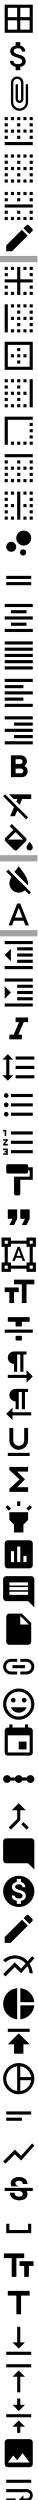
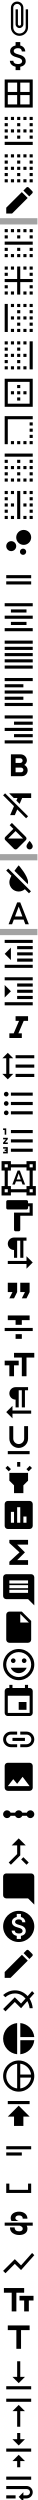
<svg xmlns="http://www.w3.org/2000/svg" xmlns:xlink="http://www.w3.org/1999/xlink">
  <defs />
  <symbol id="attach_file" viewBox="0 0 48 48">
    <path d="M33 12v23c0 4.42-3.58 8-8 8s-8-3.58-8-8V10c0-2.76 2.24-5 5-5s5 2.24 5 5v21c0 1.1-.89 2-2 2-1.11 0-2-.9-2-2V12h-3v19c0 2.76 2.24 5 5 5s5-2.24 5-5V10c0-4.42-3.58-8-8-8s-8 3.58-8 8v25c0 6.08 4.93 11 11 11s11-4.92 11-11V12h-3z" />
  </symbol>
  <symbol id="attach_money" viewBox="0 0 48 48">
    <path d="M23.6 21.8c-4.54-1.18-6-2.39-6-4.29 0-2.18 2.01-3.71 5.4-3.71 3.56 0 4.88 1.7 5 4.2h4.42c-.13-3.45-2.24-6.59-6.42-7.62V6h-6v4.32c-3.88.85-7 3.35-7 7.22 0 4.62 3.83 6.92 9.4 8.26 5.01 1.2 6 2.95 6 4.83 0 1.37-.97 3.57-5.4 3.57-4.12 0-5.75-1.85-5.96-4.2h-4.41c.25 4.38 3.52 6.83 7.37 7.66V42h6v-4.3c3.89-.75 7-3 7-7.11 0-5.66-4.86-7.6-9.4-8.79z" />
  </symbol>
  <symbol id="border_all" viewBox="0 0 48 48">
    <path d="M6 6v36h36V6H6zm16 32H10V26h12v12zm0-16H10V10h12v12zm16 16H26V26h12v12zm0-16H26V10h12v12z" />
  </symbol>
  <symbol id="border_bottom" viewBox="0 0 48 48">
    <path d="M18 22h-4v4h4v-4zm8 8h-4v4h4v-4zM18 6h-4v4h4V6zm8 16h-4v4h4v-4zM10 6H6v4h4V6zm16 8h-4v4h4v-4zm8 8h-4v4h4v-4zM26 6h-4v4h4V6zm8 0h-4v4h4V6zm4 20h4v-4h-4v4zm0 8h4v-4h-4v4zM10 14H6v4h4v-4zm28-8v4h4V6h-4zm0 12h4v-4h-4v4zm-28 4H6v4h4v-4zM6 42h36v-4H6v4zm4-12H6v4h4v-4z" />
  </symbol>
  <symbol id="border_clear" viewBox="0 0 48 48">
    <path d="M14 10h4V6h-4v4zm0 16h4v-4h-4v4zm0 16h4v-4h-4v4zm8-8h4v-4h-4v4zm0 8h4v-4h-4v4zM6 42h4v-4H6v4zm0-8h4v-4H6v4zm0-8h4v-4H6v4zm0-8h4v-4H6v4zm0-8h4V6H6v4zm16 16h4v-4h-4v4zm16 8h4v-4h-4v4zm0-8h4v-4h-4v4zm0 16h4v-4h-4v4zm0-24h4v-4h-4v4zm-16 0h4v-4h-4v4zM38 6v4h4V6h-4zm-16 4h4V6h-4v4zm8 32h4v-4h-4v4zm0-16h4v-4h-4v4zm0-16h4V6h-4v4z" />
  </symbol>
  <symbol id="border_color" viewBox="0 0 48 48">
    <path d="M35.5 14L28 6.5l-20 20V34h7.5l20-20zm5.91-5.91c.78-.78.78-2.05 0-2.83L36.74.59c-.78-.78-2.05-.78-2.83 0L30 4.5l7.5 7.5 3.91-3.91z" />
    <path fill-opacity=".36" d="M0 40h48v8H0z" />
  </symbol>
  <symbol id="border_horizontal" viewBox="0 0 48 48">
    <path d="M6 42h4v-4H6v4zm4-28H6v4h4v-4zM6 34h4v-4H6v4zm8 8h4v-4h-4v4zM10 6H6v4h4V6zm8 0h-4v4h4V6zm16 0h-4v4h4V6zm-8 8h-4v4h4v-4zm0-8h-4v4h4V6zm12 28h4v-4h-4v4zm-16 8h4v-4h-4v4zM6 26h36v-4H6v4zM38 6v4h4V6h-4zm0 12h4v-4h-4v4zM22 34h4v-4h-4v4zm8 8h4v-4h-4v4zm8 0h4v-4h-4v4z" />
  </symbol>
  <symbol id="border_inner" viewBox="0 0 48 48">
    <path d="M6 42h4v-4H6v4zm8 0h4v-4h-4v4zm-4-28H6v4h4v-4zM6 34h4v-4H6v4zM18 6h-4v4h4V6zm-8 0H6v4h4V6zm24 0h-4v4h4V6zm4 12h4v-4h-4v4zm0-12v4h4V6h-4zm-8 36h4v-4h-4v4zM26 6h-4v16H6v4h16v16h4V26h16v-4H26V6zm12 36h4v-4h-4v4zm0-8h4v-4h-4v4z" />
  </symbol>
  <symbol id="border_left" viewBox="0 0 48 48">
    <path d="M22 42h4v-4h-4v4zm0-8h4v-4h-4v4zm0-24h4V6h-4v4zm0 8h4v-4h-4v4zm0 8h4v-4h-4v4zm-8 16h4v-4h-4v4zm0-32h4V6h-4v4zm0 16h4v-4h-4v4zM6 42h4V6H6v36zm32-24h4v-4h-4v4zm-8 24h4v-4h-4v4zm8-8h4v-4h-4v4zm0-28v4h4V6h-4zm0 20h4v-4h-4v4zm0 16h4v-4h-4v4zm-8-16h4v-4h-4v4zm0-16h4V6h-4v4z" />
  </symbol>
  <symbol id="border_outer" viewBox="0 0 48 48">
    <path d="M26 14h-4v4h4v-4zm0 8h-4v4h4v-4zm8 0h-4v4h4v-4zM6 6v36h36V6H6zm32 32H10V10h28v28zm-12-8h-4v4h4v-4zm-8-8h-4v4h4v-4z" />
  </symbol>
  <symbol id="border_right" viewBox="0 0 48 48">
    <path d="M14 42h4v-4h-4v4zM6 10h4V6H6v4zm8 0h4V6h-4v4zm0 16h4v-4h-4v4zM6 42h4v-4H6v4zm16 0h4v-4h-4v4zM6 26h4v-4H6v4zm0 8h4v-4H6v4zm0-16h4v-4H6v4zm16 16h4v-4h-4v4zm8-8h4v-4h-4v4zm8-20v36h4V6h-4zm-8 36h4v-4h-4v4zm0-32h4V6h-4v4zm-8 16h4v-4h-4v4zm0-16h4V6h-4v4zm0 8h4v-4h-4v4z" />
  </symbol>
  <symbol id="border_style" viewBox="0 0 48 48">
    <path d="M30 42h4v-4h-4v4zm8 0h4v-4h-4v4zm-24 0h4v-4h-4v4zm8 0h4v-4h-4v4zm16-8h4v-4h-4v4zm0-8h4v-4h-4v4zM6 6v36h4V10h32V6H6zm32 12h4v-4h-4v4z" />
  </symbol>
  <symbol id="border_top" viewBox="0 0 48 48">
    <path d="M14 42h4v-4h-4v4zm0-16h4v-4h-4v4zm8 0h4v-4h-4v4zm0 16h4v-4h-4v4zM6 34h4v-4H6v4zm0 8h4v-4H6v4zm0-16h4v-4H6v4zm0-8h4v-4H6v4zm16 16h4v-4h-4v4zm16-16h4v-4h-4v4zm0 8h4v-4h-4v4zM6 6v4h36V6H6zm32 28h4v-4h-4v4zm-8 8h4v-4h-4v4zm-8-24h4v-4h-4v4zm16 24h4v-4h-4v4zm-8-16h4v-4h-4v4z" />
  </symbol>
  <symbol id="border_vertical" viewBox="0 0 48 48">
    <path d="M6 18h4v-4H6v4zm0-8h4V6H6v4zm8 32h4v-4h-4v4zm0-16h4v-4h-4v4zm-8 0h4v-4H6v4zm0 16h4v-4H6v4zm0-8h4v-4H6v4zm8-24h4V6h-4v4zm24 24h4v-4h-4v4zm-16 8h4V6h-4v36zm16 0h4v-4h-4v4zm0-16h4v-4h-4v4zm0-20v4h4V6h-4zm0 12h4v-4h-4v4zm-8-8h4V6h-4v4zm0 32h4v-4h-4v4zm0-16h4v-4h-4v4z" />
  </symbol>
  <symbol id="bubble_chart" viewBox="0 0 48 48">
    <circle cx="14.4" cy="28.8" r="6.4" />
    <circle cx="29.6" cy="36" r="4" />
    <circle cx="30.4" cy="17.6" r="9.6" />
  </symbol>
  <symbol id="drag_handle" viewBox="0 0 48 48">
    <path d="M40 18H8v4h32v-4zM8 30h32v-4H8v4z" />
  </symbol>
  <symbol id="format_align_center" viewBox="0 0 48 48">
    <path d="M14 30v4h20v-4H14zM6 42h36v-4H6v4zm0-16h36v-4H6v4zm8-12v4h20v-4H14zM6 6v4h36V6H6z" />
  </symbol>
  <symbol id="format_align_justify" viewBox="0 0 48 48">
    <path d="M6 42h36v-4H6v4zm0-8h36v-4H6v4zm0-8h36v-4H6v4zm0-8h36v-4H6v4zM6 6v4h36V6H6z" />
  </symbol>
  <symbol id="format_align_left" viewBox="0 0 48 48">
    <path d="M30 30H6v4h24v-4zm0-16H6v4h24v-4zM6 26h36v-4H6v4zm0 16h36v-4H6v4zM6 6v4h36V6H6z" />
  </symbol>
  <symbol id="format_align_right" viewBox="0 0 48 48">
    <path d="M6 42h36v-4H6v4zm12-8h24v-4H18v4zM6 26h36v-4H6v4zm12-8h24v-4H18v4zM6 6v4h36V6H6z" />
  </symbol>
  <symbol id="format_bold" viewBox="0 0 48 48">
    <path d="M31.2 21.58c1.93-1.35 3.3-3.53 3.3-5.58 0-4.51-3.49-8-8-8H14v28h14.08c4.19 0 7.42-3.4 7.42-7.58 0-3.04-1.73-5.63-4.3-6.84zM20 13h6c1.66 0 3 1.34 3 3s-1.34 3-3 3h-6v-6zm7 18h-7v-6h7c1.66 0 3 1.34 3 3s-1.34 3-3 3z" />
  </symbol>
  <symbol id="format_clear" viewBox="0 0 48 48">
    <path d="M6.54 10L4 12.55l13.94 13.94L13 38h6l3.14-7.32L33.46 42 36 39.45 7.09 10.55 6.54 10zM12 10v.36L17.64 16h4.79l-1.44 3.35 4.2 4.2L28.43 16H40v-6H12z" />
  </symbol>
  <symbol id="format_color_fill" viewBox="0 0 48 48">
    <path d="M33.12 17.88L15.24 0l-2.83 2.83 4.76 4.76L6.88 17.88c-1.17 1.17-1.17 3.07 0 4.24l11 11c.58.59 1.35.88 2.12.88s1.54-.29 2.12-.88l11-11c1.17-1.17 1.17-3.07 0-4.24zM10.41 20L20 10.42 29.59 20H10.41zM38 23s-4 4.33-4 7c0 2.21 1.79 4 4 4s4-1.79 4-4c0-2.67-4-7-4-7z" />
    <path fill-opacity=".36" d="M0 40h48v8H0z" />
  </symbol>
  <symbol id="format_color_reset" viewBox="0 0 48 48">
    <path d="M36 28c0-8-12-21.6-12-21.6s-2.66 3.02-5.47 7.04L35.7 30.61c.19-.84.3-1.71.3-2.61zm-1.76 6.24L25 25 10.54 10.54 8 13.09l6.64 6.64C13.11 22.65 12 25.58 12 28c0 6.63 5.37 12 12 12 3.04 0 5.8-1.14 7.91-3l5.27 5.27 2.54-2.55-5.48-5.48z" />
  </symbol>
  <symbol id="format_color_text" viewBox="0 0 48 48">
    <path fill-opacity=".36" d="M0 40h48v8H0z" />
    <path d="M22 6L11 34h4.5l2.25-6h12.5l2.25 6H37L26 6h-4zm-2.75 18L24 11.33 28.75 24h-9.5z" />
  </symbol>
  <symbol id="format_indent_decrease" viewBox="0 0 48 48">
    <path d="M22 34h20v-4H22v4zM6 24l8 8V16l-8 8zm0 18h36v-4H6v4zM6 6v4h36V6H6zm16 12h20v-4H22v4zm0 8h20v-4H22v4z" />
  </symbol>
  <symbol id="format_indent_increase" viewBox="0 0 48 48">
    <path d="M6 42h36v-4H6v4zm0-26v16l8-8-8-8zm16 18h20v-4H22v4zM6 6v4h36V6H6zm16 12h20v-4H22v4zm0 8h20v-4H22v4z" />
  </symbol>
  <symbol id="format_italic" viewBox="0 0 48 48">
    <path d="M20 8v6h4.43l-6.86 16H12v6h16v-6h-4.43l6.86-16H36V8z" />
  </symbol>
  <symbol id="format_line_spacing" viewBox="0 0 48 48">
    <path d="M12 14h5l-7-7-7 7h5v20H3l7 7 7-7h-5V14zm8-4v4h24v-4H20zm0 28h24v-4H20v4zm0-12h24v-4H20v4z" />
  </symbol>
  <symbol id="format_list_bulleted" viewBox="0 0 48 48">
    <path d="M8 21c-1.66 0-3 1.34-3 3s1.34 3 3 3 3-1.34 3-3-1.34-3-3-3zM8 9c-1.66 0-3 1.34-3 3s1.34 3 3 3 3-1.34 3-3-1.34-3-3-3zm0 24c-1.67 0-3 1.35-3 3s1.35 3 3 3 3-1.35 3-3-1.33-3-3-3zm6 5h28v-4H14v4zm0-12h28v-4H14v4zm0-16v4h28v-4H14z" />
  </symbol>
  <symbol id="format_list_numbered" viewBox="0 0 48 48">
    <path d="M4 34h4v1H6v2h2v1H4v2h6v-8H4v2zm2-18h2V8H4v2h2v6zm-2 6h3.6L4 26.2V28h6v-2H6.4l3.6-4.2V20H4v2zm10-12v4h28v-4H14zm0 28h28v-4H14v4zm0-12h28v-4H14v4z" />
  </symbol>
  <symbol id="format_paint" viewBox="0 0 48 48">
    <path d="M36 8V6c0-1.1-.9-2-2-2H10c-1.1 0-2 .9-2 2v8c0 1.1.9 2 2 2h24c1.1 0 2-.9 2-2v-2h2v8H18v22c0 1.1.9 2 2 2h4c1.1 0 2-.9 2-2V24h16V8h-6z" />
  </symbol>
  <symbol id="format_quote" viewBox="0 0 48 48">
    <path d="M12 34h6l4-8V14H10v12h6zm16 0h6l4-8V14H26v12h6z" />
  </symbol>
  <symbol id="format_shapes" viewBox="0 0 48 48">
    <path d="M46 14V2H34v4H14V2H2v12h4v20H2v12h12v-4h20v4h12V34h-4V14h4zM6 6h4v4H6V6zm4 36H6v-4h4v4zm24-4H14v-4h-4V14h4v-4h20v4h4v20h-4v4zm8 4h-4v-4h4v4zm-4-32V6h4v4h-4zM27.47 28H20.5l-1.46 4h-3.25l6.8-18h2.81l6.81 18h-3.26l-1.48-4zm-6.1-2.52h5.22l-2.61-7.66-2.61 7.66z" />
  </symbol>
  <symbol id="format_size" viewBox="0 0 48 48">
    <path d="M18 8v6h10v24h6V14h10V8H18zM6 24h6v14h6V24h6v-6H6v6z" />
  </symbol>
  <symbol id="format_strikethrough" viewBox="0 0 48 48">
    <path d="M20 38h8v-6h-8v6zM10 8v6h10v6h8v-6h10V8H10zM6 28h36v-4H6v4z" />
  </symbol>
  <symbol id="format_textdirection_l_to_r" viewBox="0 0 48 48">
    <path d="M18 20v10h4V8h4v22h4V8h4V4H18c-4.42 0-8 3.58-8 8s3.58 8 8 8zm24 16l-8-8v6H10v4h24v6l8-8z" />
  </symbol>
  <symbol id="format_textdirection_r_to_l" viewBox="0 0 48 48">
    <path d="M20 20v10h4V8h4v22h4V8h4V4H20c-4.42 0-8 3.58-8 8s3.58 8 8 8zm-4 14v-6l-8 8 8 8v-6h24v-4H16z" />
  </symbol>
  <symbol id="format_underlined" viewBox="0 0 48 48">
    <path d="M24 34c6.63 0 12-5.37 12-12V6h-5v16c0 3.87-3.13 7-7 7s-7-3.13-7-7V6h-5v16c0 6.63 5.37 12 12 12zm-14 4v4h28v-4H10z" />
  </symbol>
  <symbol id="functions" viewBox="0 0 48 48">
    <path d="M36 8H12v4l13 12-13 12v4h24v-6H22l10-10-10-10h14z" />
  </symbol>
  <symbol id="highlight" viewBox="0 0 48 48">
    <path d="M12 28l6 6v10h12V34l6-6V18H12zM22 4h4v6h-4zM7 11.75l2.828-2.828 4.243 4.243-2.82 2.828zm26.923 1.422l4.242-4.242 2.83 2.828L36.75 16z" />
  </symbol>
  <symbol id="insert_chart" viewBox="0 0 48 48">
    <path d="M38 6H10c-2.21 0-4 1.79-4 4v28c0 2.21 1.79 4 4 4h28c2.21 0 4-1.79 4-4V10c0-2.21-1.79-4-4-4zM18 34h-4V20h4v14zm8 0h-4V14h4v20zm8 0h-4v-8h4v8z" />
  </symbol>
  <symbol id="insert_comment" viewBox="0 0 48 48">
    <path d="M40 4H8C5.79 4 4 5.79 4 8v24c0 2.21 1.79 4 4 4h28l8 8V8c0-2.21-1.79-4-4-4zm-4 24H12v-4h24v4zm0-6H12v-4h24v4zm0-6H12v-4h24v4z" />
  </symbol>
  <symbol id="insert_drive_file" viewBox="0 0 48 48">
    <path d="M12 4C9.79 4 8.02 5.79 8.02 8L8 40c0 2.21 1.77 4 3.98 4H36c2.21 0 4-1.79 4-4V16L28 4H12zm14 14V7l11 11H26z" />
  </symbol>
  <symbol id="insert_emoticon" viewBox="0 0 48 48">
    <path d="M23.99 4C12.94 4 4 12.95 4 24s8.94 20 19.99 20C35.04 44 44 35.05 44 24S35.04 4 23.99 4zM24 40c-8.84 0-16-7.16-16-16S15.16 8 24 8s16 7.16 16 16-7.16 16-16 16zm7-18c1.66 0 3-1.34 3-3s-1.34-3-3-3-3 1.34-3 3 1.34 3 3 3zm-14 0c1.66 0 3-1.34 3-3s-1.34-3-3-3-3 1.34-3 3 1.34 3 3 3zm7 13c4.66 0 8.61-2.91 10.21-7H13.79c1.6 4.09 5.55 7 10.21 7z" />
  </symbol>
  <symbol id="insert_invitation" viewBox="0 0 48 48">
    <path d="M34 24H24v10h10V24zM32 2v4H16V2h-4v4h-2c-2.21 0-3.98 1.79-3.98 4L6 38c0 2.21 1.79 4 4 4h28c2.21 0 4-1.79 4-4V10c0-2.21-1.79-4-4-4h-2V2h-4zm6 36H10V16h28v22z" />
  </symbol>
  <symbol id="insert_link" viewBox="0 0 48 48">
    <path d="M7.8 24c0-3.42 2.78-6.2 6.2-6.2h8V14h-8C8.48 14 4 18.48 4 24s4.48 10 10 10h8v-3.8h-8c-3.42 0-6.2-2.78-6.2-6.2zm8.2 2h16v-4H16v4zm18-12h-8v3.8h8c3.42 0 6.2 2.78 6.2 6.2s-2.78 6.2-6.2 6.2h-8V34h8c5.52 0 10-4.48 10-10s-4.48-10-10-10z" />
  </symbol>
  <symbol id="insert_photo" viewBox="0 0 48 48">
    <path d="M42 38V10c0-2.21-1.79-4-4-4H10c-2.21 0-4 1.79-4 4v28c0 2.21 1.79 4 4 4h28c2.21 0 4-1.79 4-4zM17 27l5 6.01L29 24l9 12H10l7-9z" />
  </symbol>
  <symbol id="linear_scale" viewBox="0 0 48 48">
    <path d="M39 19c-2.05 0-3.81 1.23-4.58 3h-5.84c-.77-1.77-2.53-3-4.58-3s-3.81 1.23-4.58 3h-5.84c-.77-1.77-2.53-3-4.58-3-2.77 0-5 2.23-5 5s2.23 5 5 5c2.05 0 3.81-1.23 4.58-3h5.84c.77 1.77 2.53 3 4.58 3s3.81-1.23 4.58-3h5.84c.77 1.77 2.53 3 4.58 3 2.77 0 5-2.23 5-5s-2.23-5-5-5z" />
  </symbol>
  <symbol id="merge_type" viewBox="0 0 48 48">
    <path d="M34 40.83L36.83 38 30 31.17 27.17 34 34 40.83zM15 16h7v11.17L11.17 38 14 40.83l12-12V16h7l-9-9-9 9z" />
  </symbol>
  <symbol id="mode_comment" viewBox="0 0 48 48">
    <path d="M43.98 8c0-2.21-1.77-4-3.98-4H8C5.79 4 4 5.79 4 8v24c0 2.21 1.79 4 4 4h28l8 8-.02-36z" />
  </symbol>
  <symbol id="mode_edit" viewBox="0 0 48 48">
    <path d="M6 34.5V42h7.5l22.13-22.13-7.5-7.5L6 34.5zm35.41-20.41c.78-.78.78-2.05 0-2.83l-4.67-4.67c-.78-.78-2.05-.78-2.83 0l-3.66 3.66 7.5 7.5 3.66-3.66z" />
  </symbol>
  <symbol id="monetization_on" viewBox="0 0 48 48">
    <path d="M24 4C12.95 4 4 12.95 4 24s8.95 20 20 20 20-8.95 20-20S35.05 4 24 4zm2.83 32.18V40H21.5v-3.86c-3.41-.73-6.33-2.92-6.54-6.81h3.91c.2 2.1 1.64 3.73 5.3 3.73 3.93 0 4.8-1.96 4.8-3.18 0-1.65-.89-3.22-5.33-4.28-4.96-1.19-8.36-3.24-8.36-7.34 0-3.43 2.77-5.67 6.22-6.42V8h5.33v3.89c3.72.91 5.58 3.72 5.71 6.77H28.6c-.11-2.22-1.28-3.73-4.44-3.73-3 0-4.8 1.35-4.8 3.29 0 1.69 1.3 2.77 5.33 3.82 4.04 1.05 8.36 2.77 8.36 7.82 0 3.65-2.76 5.66-6.22 6.32z" />
  </symbol>
  <symbol id="multiline_chart" viewBox="0 0 48 48">
    <path d="M44 13.84l-2.82-2.82-5.71 6.41C31.36 12.81 25.66 10 19.22 10 13.44 10 8.14 12.32 4 16l2.84 2.84c3.4-2.98 7.7-4.84 12.38-4.84 5.48 0 10.18 2.51 13.54 6.49L27 26.96l-8-8L4 33.98l3 3 12-12.02 8 8 8.09-9.1c1.5 2.7 2.5 5.79 2.89 9.1H42c-.44-4.61-1.89-8.78-4.09-12.27L44 13.84z" />
  </symbol>
  <symbol id="pie_chart" viewBox="0 0 48 48">
    <path d="M22 4v40C11.86 42.99 4 34.42 4 24S11.86 5 22 4zm4.06 0v17.99H44C43.06 12.49 35.53 4.94 26.06 4zm0 22.01V44c9.47-.94 17-8.49 17.94-17.99H26.06z" />
  </symbol>
  <symbol id="pie_chart_outlined" viewBox="0 0 48 48">
    <path d="M24 4C13 4 4 13 4 24s9 20 20 20 20-9 20-20S35 4 24 4zm2 4.13c7.21.9 12.97 6.66 13.87 13.87H26V8.13zM8 24c0-8.12 6.13-14.88 14-15.87v31.74C14.13 38.88 8 32.12 8 24zm18 15.87V26h13.87c-.9 7.21-6.66 12.97-13.87 13.87z" />
  </symbol>
  <symbol id="publish" viewBox="0 0 48 48">
    <path d="M10 8v4h28V8H10zm0 20h8v12h12V28h8L24 14 10 28z" />
  </symbol>
  <symbol id="short_text" viewBox="0 0 48 48">
    <path d="M8 18h32v4H8zm0 8h20v4H8z" />
  </symbol>
  <symbol id="show_chart" viewBox="0 0 48 48">
    <path d="M7 36.99l12-12.03 8 8 17-19.12-2.82-2.83L27 26.96l-8-8L4 33.99z" />
  </symbol>
  <symbol id="space_bar" viewBox="0 0 48 48">
    <path d="M36 18v8H12v-8H8v12h32V18z" />
  </symbol>
  <symbol id="strikethrough_s" viewBox="0 0 48 48">
    <path fill="#010101" d="M14.47 17.49c-.51-.95-.77-2.06-.77-3.33 0-1.22.26-2.33.79-3.34.53-1.01 1.27-1.87 2.23-2.58s2.09-1.26 3.41-1.65C21.45 6.2 22.89 6 24.47 6c1.62 0 3.09.22 4.41.67 1.32.45 2.45 1.07 3.39 1.88.94.8 1.66 1.75 2.17 2.86.51 1.1.76 2.31.76 3.62h-6.02c0-.61-.1-1.18-.29-1.7-.19-.53-.49-.98-.89-1.35-.4-.37-.9-.67-1.5-.87-.6-.21-1.31-.31-2.13-.31-.79 0-1.47.09-2.06.26-.58.17-1.06.41-1.44.72-.38.31-.67.67-.86 1.08-.19.41-.29.86-.29 1.32 0 .96.49 1.77 1.47 2.42.75.49 1.53.96 2.81 1.4h-9.22c-.1-.17-.21-.33-.31-.51zM42 24v-4H6v4h19.25c.36.14.8.28 1.1.41.74.33 1.32.68 1.74 1.02.42.35.7.73.85 1.13.15.41.22.87.22 1.37 0 .47-.09.91-.27 1.31-.18.41-.46.76-.83 1.05-.37.29-.85.52-1.42.69-.58.17-1.25.25-2.03.25-.87 0-1.66-.09-2.37-.26-.71-.17-1.31-.45-1.81-.83-.5-.38-.89-.88-1.17-1.49-.28-.61-.51-1.53-.51-2.41H12.8c0 1.1.16 2.26.47 3.16.31.9.75 1.71 1.3 2.42s1.21 1.32 1.96 1.84 1.56.96 2.44 1.3c.88.35 1.79.61 2.76.77.96.17 1.93.25 2.89.25 1.6 0 3.06-.18 4.36-.55s2.42-.9 3.34-1.58c.92-.69 1.63-1.53 2.14-2.54s.75-2.15.75-3.43c0-1.2-.21-2.28-.62-3.23-.1-.23-.21-.45-.34-.67H42z" />
  </symbol>
  <symbol id="text_fields" viewBox="0 0 48 48">
    <path d="M5 8v6h10v24h6V14h10V8H5zm38 10H25v6h6v14h6V24h6v-6z" />
  </symbol>
  <symbol id="title" viewBox="0 0 48 48">
    <path d="M10 8v6h11v24h6V14h11V8z" />
  </symbol>
  <symbol id="vertical_align_bottom" viewBox="0 0 48 48">
    <path d="M32 26h-6V6h-4v20h-6l8 8 8-8zM8 38v4h32v-4H8z" />
  </symbol>
  <symbol id="vertical_align_center" viewBox="0 0 48 48">
    <path d="M16 38h6v8h4v-8h6l-8-8-8 8zm16-28h-6V2h-4v8h-6l8 8 8-8zM8 22v4h32v-4H8z" />
  </symbol>
  <symbol id="vertical_align_top" viewBox="0 0 48 48">
    <path d="M16 22h6v20h4V22h6l-8-8-8 8zM8 6v4h32V6H8z" />
  </symbol>
  <symbol id="wrap_text" viewBox="0 0 48 48">
    <path d="M8 38h12v-4H8v4zm32-28H8v4h32v-4zm-6 12H8v4h26.5c2.21 0 4 1.79 4 4s-1.79 4-4 4H30v-4l-6 6 6 6v-4h4c4.41 0 8-3.59 8-8s-3.59-8-8-8z" />
  </symbol>
-   <view id="attach_file-view" viewBox="0 96 48 48" />
+   <view id="attach_file-view" viewBox="0 0 48 48" />
  <view id="attach_money-view" viewBox="0 48 48 48" />
-   <view id="border_all-view" viewBox="0 0 48 48" />
+   <view id="border_all-view" viewBox="0 96 48 48" />
  <view id="border_bottom-view" viewBox="0 144 48 48" />
  <view id="border_clear-view" viewBox="0 192 48 48" />
-   <view id="border_color-view" viewBox="0 288 48 48" />
-   <view id="border_horizontal-view" viewBox="0 240 48 48" />
+   <view id="border_color-view" viewBox="0 240 48 48" />
+   <view id="border_horizontal-view" viewBox="0 288 48 48" />
  <view id="border_inner-view" viewBox="0 336 48 48" />
  <view id="border_left-view" viewBox="0 384 48 48" />
-   <view id="border_outer-view" viewBox="0 432 48 48" />
-   <view id="border_right-view" viewBox="0 480 48 48" />
+   <view id="border_outer-view" viewBox="0 480 48 48" />
+   <view id="border_right-view" viewBox="0 432 48 48" />
  <view id="border_style-view" viewBox="0 528 48 48" />
  <view id="border_top-view" viewBox="0 576 48 48" />
  <view id="border_vertical-view" viewBox="0 624 48 48" />
  <view id="bubble_chart-view" viewBox="0 672 48 48" />
  <view id="drag_handle-view" viewBox="0 720 48 48" />
  <view id="format_align_center-view" viewBox="0 768 48 48" />
  <view id="format_align_justify-view" viewBox="0 816 48 48" />
  <view id="format_align_left-view" viewBox="0 864 48 48" />
  <view id="format_align_right-view" viewBox="0 912 48 48" />
  <view id="format_bold-view" viewBox="0 960 48 48" />
  <view id="format_clear-view" viewBox="0 1008 48 48" />
  <view id="format_color_fill-view" viewBox="0 1056 48 48" />
  <view id="format_color_reset-view" viewBox="0 1104 48 48" />
  <view id="format_color_text-view" viewBox="0 1152 48 48" />
  <view id="format_indent_decrease-view" viewBox="0 1200 48 48" />
  <view id="format_indent_increase-view" viewBox="0 1248 48 48" />
  <view id="format_italic-view" viewBox="0 1296 48 48" />
  <view id="format_line_spacing-view" viewBox="0 1344 48 48" />
  <view id="format_list_bulleted-view" viewBox="0 1392 48 48" />
  <view id="format_list_numbered-view" viewBox="0 1440 48 48" />
-   <view id="format_paint-view" viewBox="0 1488 48 48" />
-   <view id="format_quote-view" viewBox="0 1536 48 48" />
-   <view id="format_shapes-view" viewBox="0 1584 48 48" />
-   <view id="format_size-view" viewBox="0 1632 48 48" />
+   <view id="format_paint-view" viewBox="0 1536 48 48" />
+   <view id="format_quote-view" viewBox="0 1632 48 48" />
+   <view id="format_shapes-view" viewBox="0 1488 48 48" />
+   <view id="format_size-view" viewBox="0 1728 48 48" />
  <view id="format_strikethrough-view" viewBox="0 1680 48 48" />
-   <view id="format_textdirection_l_to_r-view" viewBox="0 1728 48 48" />
+   <view id="format_textdirection_l_to_r-view" viewBox="0 1584 48 48" />
  <view id="format_textdirection_r_to_l-view" viewBox="0 1776 48 48" />
  <view id="format_underlined-view" viewBox="0 1824 48 48" />
-   <view id="functions-view" viewBox="0 1872 48 48" />
-   <view id="highlight-view" viewBox="0 1920 48 48" />
-   <view id="insert_chart-view" viewBox="0 1968 48 48" />
+   <view id="functions-view" viewBox="0 1968 48 48" />
+   <view id="highlight-view" viewBox="0 1872 48 48" />
+   <view id="insert_chart-view" viewBox="0 1920 48 48" />
  <view id="insert_comment-view" viewBox="0 2016 48 48" />
  <view id="insert_drive_file-view" viewBox="0 2064 48 48" />
-   <view id="insert_emoticon-view" viewBox="0 2160 48 48" />
-   <view id="insert_invitation-view" viewBox="0 2208 48 48" />
-   <view id="insert_link-view" viewBox="0 2112 48 48" />
-   <view id="insert_photo-view" viewBox="0 3120 48 48" />
-   <view id="linear_scale-view" viewBox="0 2256 48 48" />
-   <view id="merge_type-view" viewBox="0 2304 48 48" />
-   <view id="mode_comment-view" viewBox="0 2352 48 48" />
-   <view id="mode_edit-view" viewBox="0 2448 48 48" />
-   <view id="monetization_on-view" viewBox="0 2400 48 48" />
-   <view id="multiline_chart-view" viewBox="0 2496 48 48" />
-   <view id="pie_chart-view" viewBox="0 2544 48 48" />
+   <view id="insert_emoticon-view" viewBox="0 2112 48 48" />
+   <view id="insert_invitation-view" viewBox="0 2160 48 48" />
+   <view id="insert_link-view" viewBox="0 2208 48 48" />
+   <view id="insert_photo-view" viewBox="0 2256 48 48" />
+   <view id="linear_scale-view" viewBox="0 2304 48 48" />
+   <view id="merge_type-view" viewBox="0 2352 48 48" />
+   <view id="mode_comment-view" viewBox="0 2400 48 48" />
+   <view id="mode_edit-view" viewBox="0 2496 48 48" />
+   <view id="monetization_on-view" viewBox="0 2448 48 48" />
+   <view id="multiline_chart-view" viewBox="0 2544 48 48" />
+   <view id="pie_chart-view" viewBox="0 2592 48 48" />
  <view id="pie_chart_outlined-view" viewBox="0 2640 48 48" />
-   <view id="publish-view" viewBox="0 2592 48 48" />
-   <view id="short_text-view" viewBox="0 2688 48 48" />
-   <view id="show_chart-view" viewBox="0 2736 48 48" />
-   <view id="space_bar-view" viewBox="0 2832 48 48" />
-   <view id="strikethrough_s-view" viewBox="0 2784 48 48" />
-   <view id="text_fields-view" viewBox="0 2880 48 48" />
-   <view id="title-view" viewBox="0 2928 48 48" />
-   <view id="vertical_align_bottom-view" viewBox="0 2976 48 48" />
-   <view id="vertical_align_center-view" viewBox="0 3072 48 48" />
-   <view id="vertical_align_top-view" viewBox="0 3024 48 48" />
+   <view id="publish-view" viewBox="0 2688 48 48" />
+   <view id="short_text-view" viewBox="0 2736 48 48" />
+   <view id="show_chart-view" viewBox="0 2880 48 48" />
+   <view id="space_bar-view" viewBox="0 2784 48 48" />
+   <view id="strikethrough_s-view" viewBox="0 2832 48 48" />
+   <view id="text_fields-view" viewBox="0 2928 48 48" />
+   <view id="title-view" viewBox="0 2976 48 48" />
+   <view id="vertical_align_bottom-view" viewBox="0 3024 48 48" />
+   <view id="vertical_align_center-view" viewBox="0 3120 48 48" />
+   <view id="vertical_align_top-view" viewBox="0 3072 48 48" />
  <view id="wrap_text-view" viewBox="0 3168 48 48" />
-   <use xlink:href="#attach_file" width="48" height="48" x="0" y="96" />
+   <use xlink:href="#attach_file" width="48" height="48" x="0" y="0" />
  <use xlink:href="#attach_money" width="48" height="48" x="0" y="48" />
-   <use xlink:href="#border_all" width="48" height="48" x="0" y="0" />
+   <use xlink:href="#border_all" width="48" height="48" x="0" y="96" />
  <use xlink:href="#border_bottom" width="48" height="48" x="0" y="144" />
  <use xlink:href="#border_clear" width="48" height="48" x="0" y="192" />
-   <use xlink:href="#border_color" width="48" height="48" x="0" y="288" />
-   <use xlink:href="#border_horizontal" width="48" height="48" x="0" y="240" />
+   <use xlink:href="#border_color" width="48" height="48" x="0" y="240" />
+   <use xlink:href="#border_horizontal" width="48" height="48" x="0" y="288" />
  <use xlink:href="#border_inner" width="48" height="48" x="0" y="336" />
  <use xlink:href="#border_left" width="48" height="48" x="0" y="384" />
-   <use xlink:href="#border_outer" width="48" height="48" x="0" y="432" />
-   <use xlink:href="#border_right" width="48" height="48" x="0" y="480" />
+   <use xlink:href="#border_outer" width="48" height="48" x="0" y="480" />
+   <use xlink:href="#border_right" width="48" height="48" x="0" y="432" />
  <use xlink:href="#border_style" width="48" height="48" x="0" y="528" />
  <use xlink:href="#border_top" width="48" height="48" x="0" y="576" />
  <use xlink:href="#border_vertical" width="48" height="48" x="0" y="624" />
  <use xlink:href="#bubble_chart" width="48" height="48" x="0" y="672" />
  <use xlink:href="#drag_handle" width="48" height="48" x="0" y="720" />
  <use xlink:href="#format_align_center" width="48" height="48" x="0" y="768" />
  <use xlink:href="#format_align_justify" width="48" height="48" x="0" y="816" />
  <use xlink:href="#format_align_left" width="48" height="48" x="0" y="864" />
  <use xlink:href="#format_align_right" width="48" height="48" x="0" y="912" />
  <use xlink:href="#format_bold" width="48" height="48" x="0" y="960" />
  <use xlink:href="#format_clear" width="48" height="48" x="0" y="1008" />
  <use xlink:href="#format_color_fill" width="48" height="48" x="0" y="1056" />
  <use xlink:href="#format_color_reset" width="48" height="48" x="0" y="1104" />
  <use xlink:href="#format_color_text" width="48" height="48" x="0" y="1152" />
  <use xlink:href="#format_indent_decrease" width="48" height="48" x="0" y="1200" />
  <use xlink:href="#format_indent_increase" width="48" height="48" x="0" y="1248" />
  <use xlink:href="#format_italic" width="48" height="48" x="0" y="1296" />
  <use xlink:href="#format_line_spacing" width="48" height="48" x="0" y="1344" />
  <use xlink:href="#format_list_bulleted" width="48" height="48" x="0" y="1392" />
  <use xlink:href="#format_list_numbered" width="48" height="48" x="0" y="1440" />
-   <use xlink:href="#format_paint" width="48" height="48" x="0" y="1488" />
-   <use xlink:href="#format_quote" width="48" height="48" x="0" y="1536" />
-   <use xlink:href="#format_shapes" width="48" height="48" x="0" y="1584" />
-   <use xlink:href="#format_size" width="48" height="48" x="0" y="1632" />
+   <use xlink:href="#format_paint" width="48" height="48" x="0" y="1536" />
+   <use xlink:href="#format_quote" width="48" height="48" x="0" y="1632" />
+   <use xlink:href="#format_shapes" width="48" height="48" x="0" y="1488" />
+   <use xlink:href="#format_size" width="48" height="48" x="0" y="1728" />
  <use xlink:href="#format_strikethrough" width="48" height="48" x="0" y="1680" />
-   <use xlink:href="#format_textdirection_l_to_r" width="48" height="48" x="0" y="1728" />
+   <use xlink:href="#format_textdirection_l_to_r" width="48" height="48" x="0" y="1584" />
  <use xlink:href="#format_textdirection_r_to_l" width="48" height="48" x="0" y="1776" />
  <use xlink:href="#format_underlined" width="48" height="48" x="0" y="1824" />
-   <use xlink:href="#functions" width="48" height="48" x="0" y="1872" />
-   <use xlink:href="#highlight" width="48" height="48" x="0" y="1920" />
-   <use xlink:href="#insert_chart" width="48" height="48" x="0" y="1968" />
+   <use xlink:href="#functions" width="48" height="48" x="0" y="1968" />
+   <use xlink:href="#highlight" width="48" height="48" x="0" y="1872" />
+   <use xlink:href="#insert_chart" width="48" height="48" x="0" y="1920" />
  <use xlink:href="#insert_comment" width="48" height="48" x="0" y="2016" />
  <use xlink:href="#insert_drive_file" width="48" height="48" x="0" y="2064" />
-   <use xlink:href="#insert_emoticon" width="48" height="48" x="0" y="2160" />
-   <use xlink:href="#insert_invitation" width="48" height="48" x="0" y="2208" />
-   <use xlink:href="#insert_link" width="48" height="48" x="0" y="2112" />
-   <use xlink:href="#insert_photo" width="48" height="48" x="0" y="3120" />
-   <use xlink:href="#linear_scale" width="48" height="48" x="0" y="2256" />
-   <use xlink:href="#merge_type" width="48" height="48" x="0" y="2304" />
-   <use xlink:href="#mode_comment" width="48" height="48" x="0" y="2352" />
-   <use xlink:href="#mode_edit" width="48" height="48" x="0" y="2448" />
-   <use xlink:href="#monetization_on" width="48" height="48" x="0" y="2400" />
-   <use xlink:href="#multiline_chart" width="48" height="48" x="0" y="2496" />
-   <use xlink:href="#pie_chart" width="48" height="48" x="0" y="2544" />
+   <use xlink:href="#insert_emoticon" width="48" height="48" x="0" y="2112" />
+   <use xlink:href="#insert_invitation" width="48" height="48" x="0" y="2160" />
+   <use xlink:href="#insert_link" width="48" height="48" x="0" y="2208" />
+   <use xlink:href="#insert_photo" width="48" height="48" x="0" y="2256" />
+   <use xlink:href="#linear_scale" width="48" height="48" x="0" y="2304" />
+   <use xlink:href="#merge_type" width="48" height="48" x="0" y="2352" />
+   <use xlink:href="#mode_comment" width="48" height="48" x="0" y="2400" />
+   <use xlink:href="#mode_edit" width="48" height="48" x="0" y="2496" />
+   <use xlink:href="#monetization_on" width="48" height="48" x="0" y="2448" />
+   <use xlink:href="#multiline_chart" width="48" height="48" x="0" y="2544" />
+   <use xlink:href="#pie_chart" width="48" height="48" x="0" y="2592" />
  <use xlink:href="#pie_chart_outlined" width="48" height="48" x="0" y="2640" />
-   <use xlink:href="#publish" width="48" height="48" x="0" y="2592" />
-   <use xlink:href="#short_text" width="48" height="48" x="0" y="2688" />
-   <use xlink:href="#show_chart" width="48" height="48" x="0" y="2736" />
-   <use xlink:href="#space_bar" width="48" height="48" x="0" y="2832" />
-   <use xlink:href="#strikethrough_s" width="48" height="48" x="0" y="2784" />
-   <use xlink:href="#text_fields" width="48" height="48" x="0" y="2880" />
-   <use xlink:href="#title" width="48" height="48" x="0" y="2928" />
-   <use xlink:href="#vertical_align_bottom" width="48" height="48" x="0" y="2976" />
-   <use xlink:href="#vertical_align_center" width="48" height="48" x="0" y="3072" />
-   <use xlink:href="#vertical_align_top" width="48" height="48" x="0" y="3024" />
+   <use xlink:href="#publish" width="48" height="48" x="0" y="2688" />
+   <use xlink:href="#short_text" width="48" height="48" x="0" y="2736" />
+   <use xlink:href="#show_chart" width="48" height="48" x="0" y="2880" />
+   <use xlink:href="#space_bar" width="48" height="48" x="0" y="2784" />
+   <use xlink:href="#strikethrough_s" width="48" height="48" x="0" y="2832" />
+   <use xlink:href="#text_fields" width="48" height="48" x="0" y="2928" />
+   <use xlink:href="#title" width="48" height="48" x="0" y="2976" />
+   <use xlink:href="#vertical_align_bottom" width="48" height="48" x="0" y="3024" />
+   <use xlink:href="#vertical_align_center" width="48" height="48" x="0" y="3120" />
+   <use xlink:href="#vertical_align_top" width="48" height="48" x="0" y="3072" />
  <use xlink:href="#wrap_text" width="48" height="48" x="0" y="3168" />
</svg>
